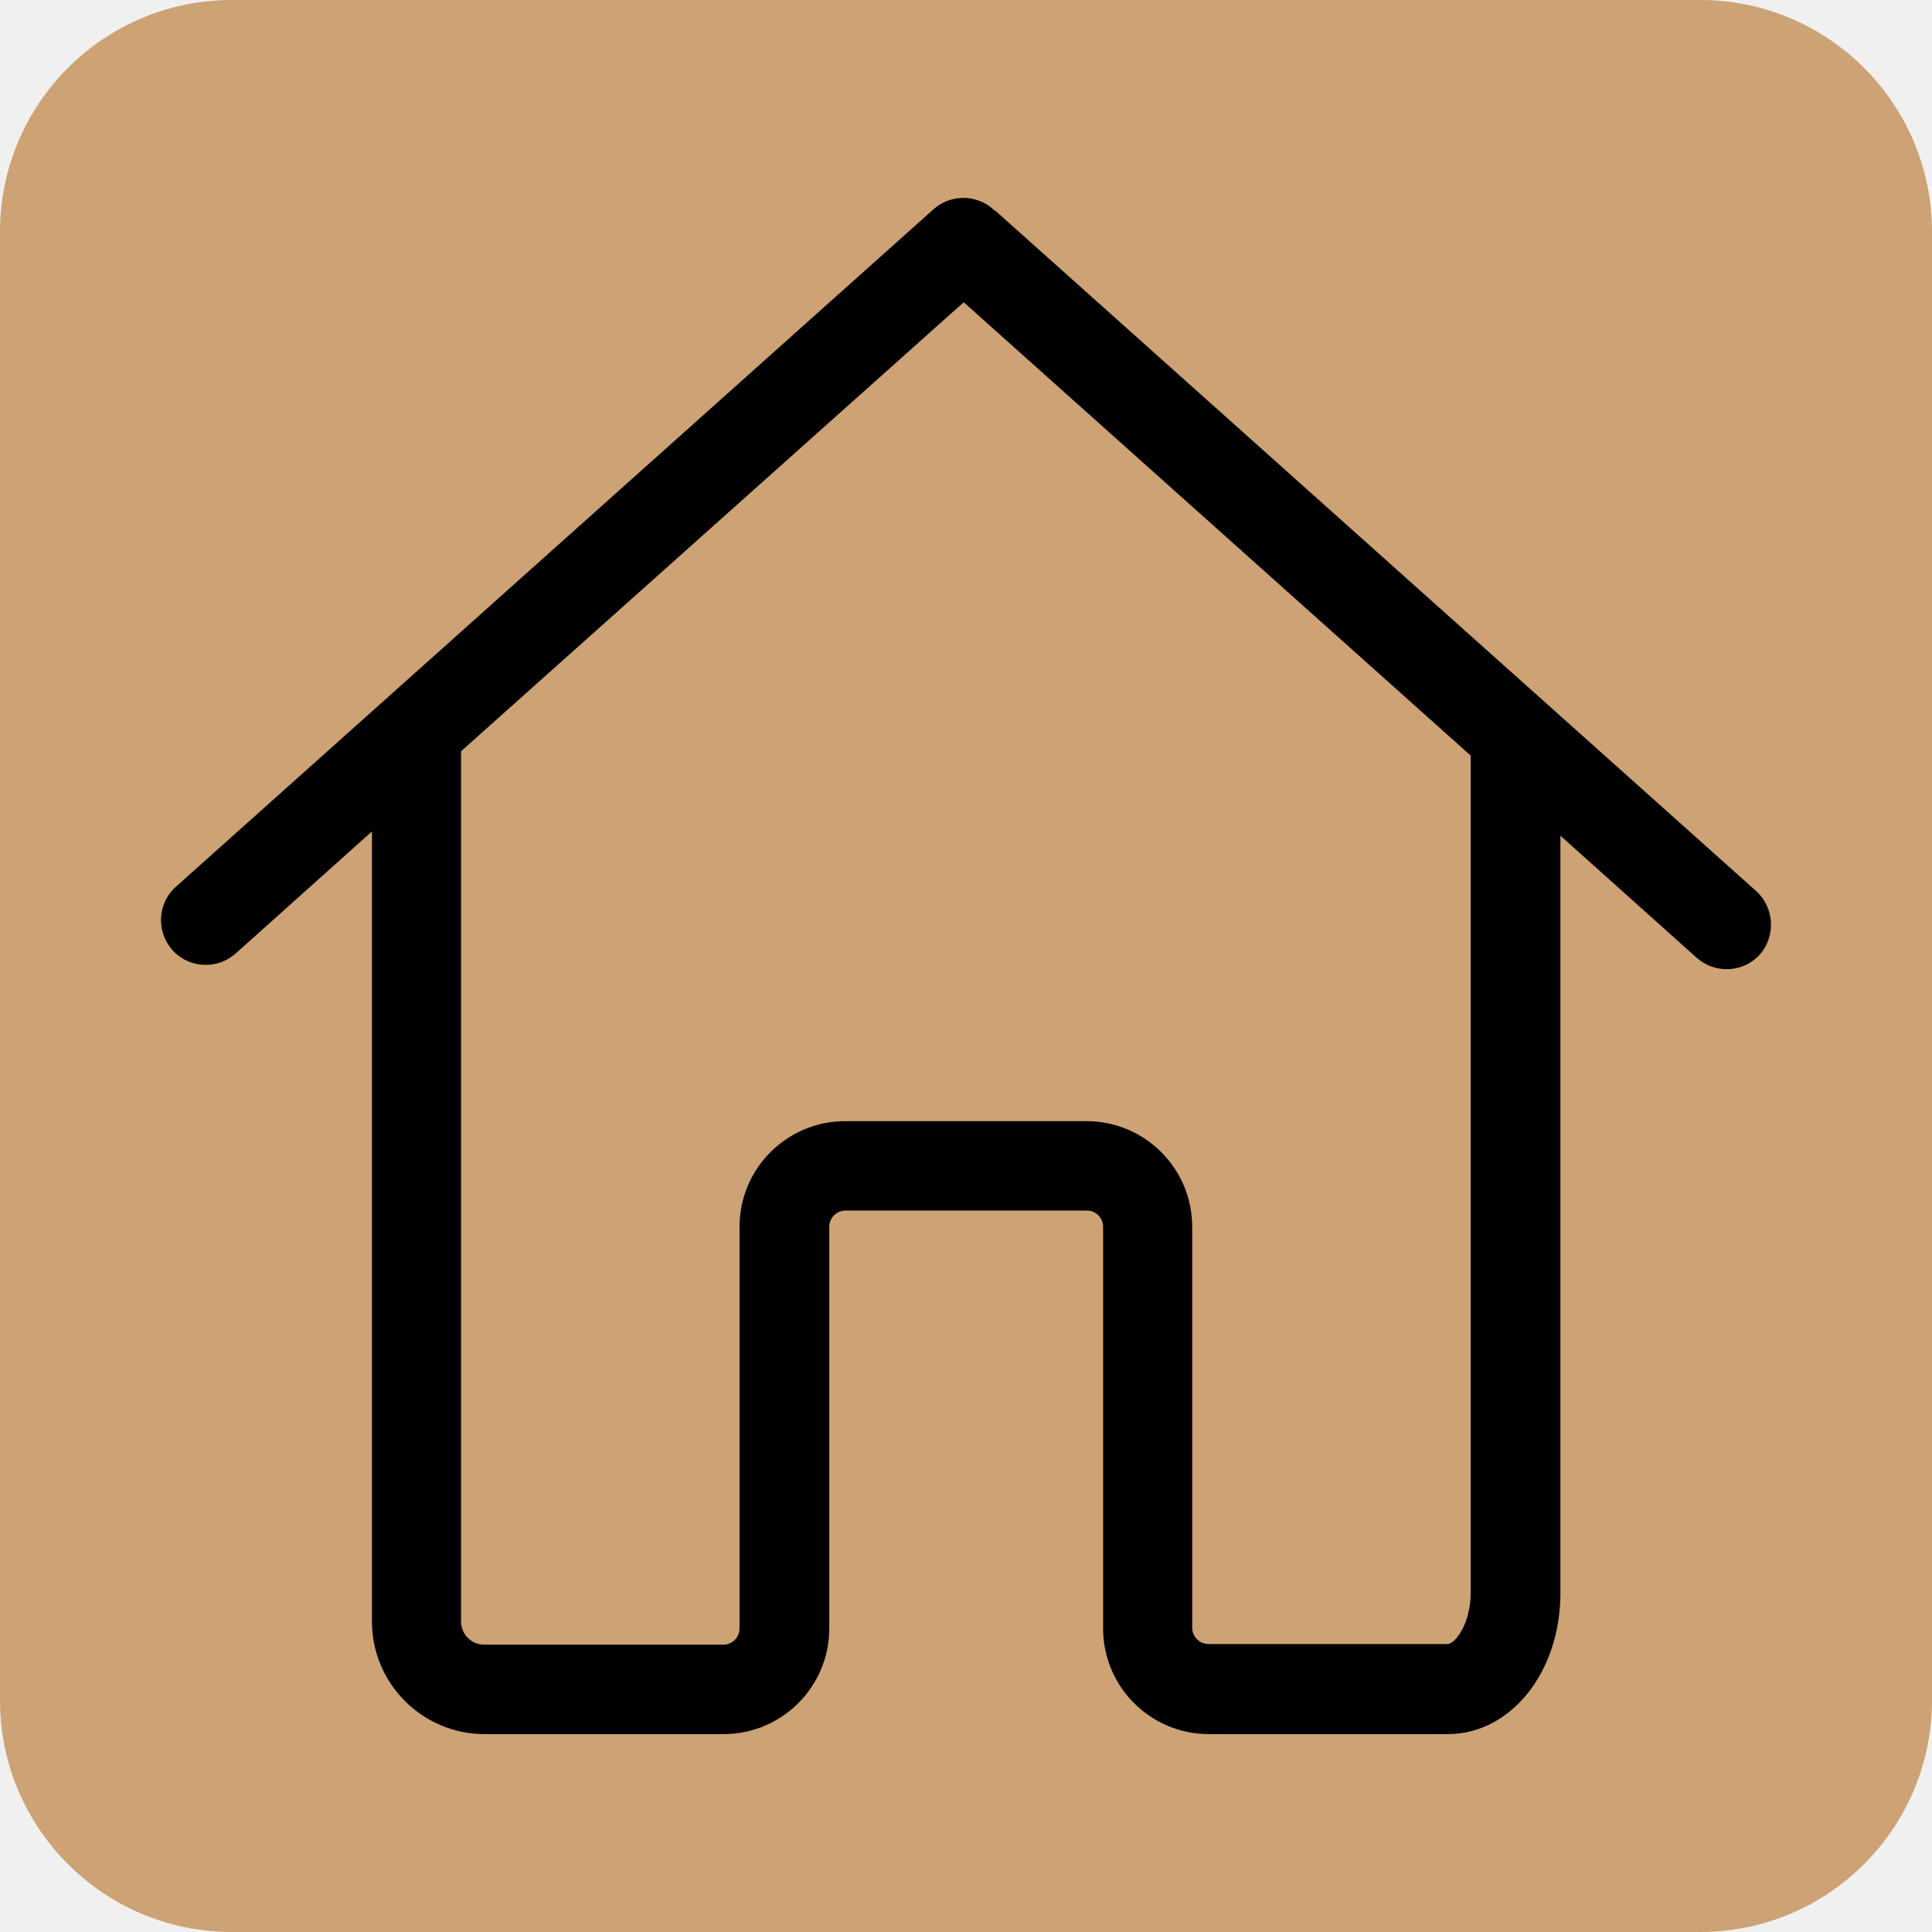
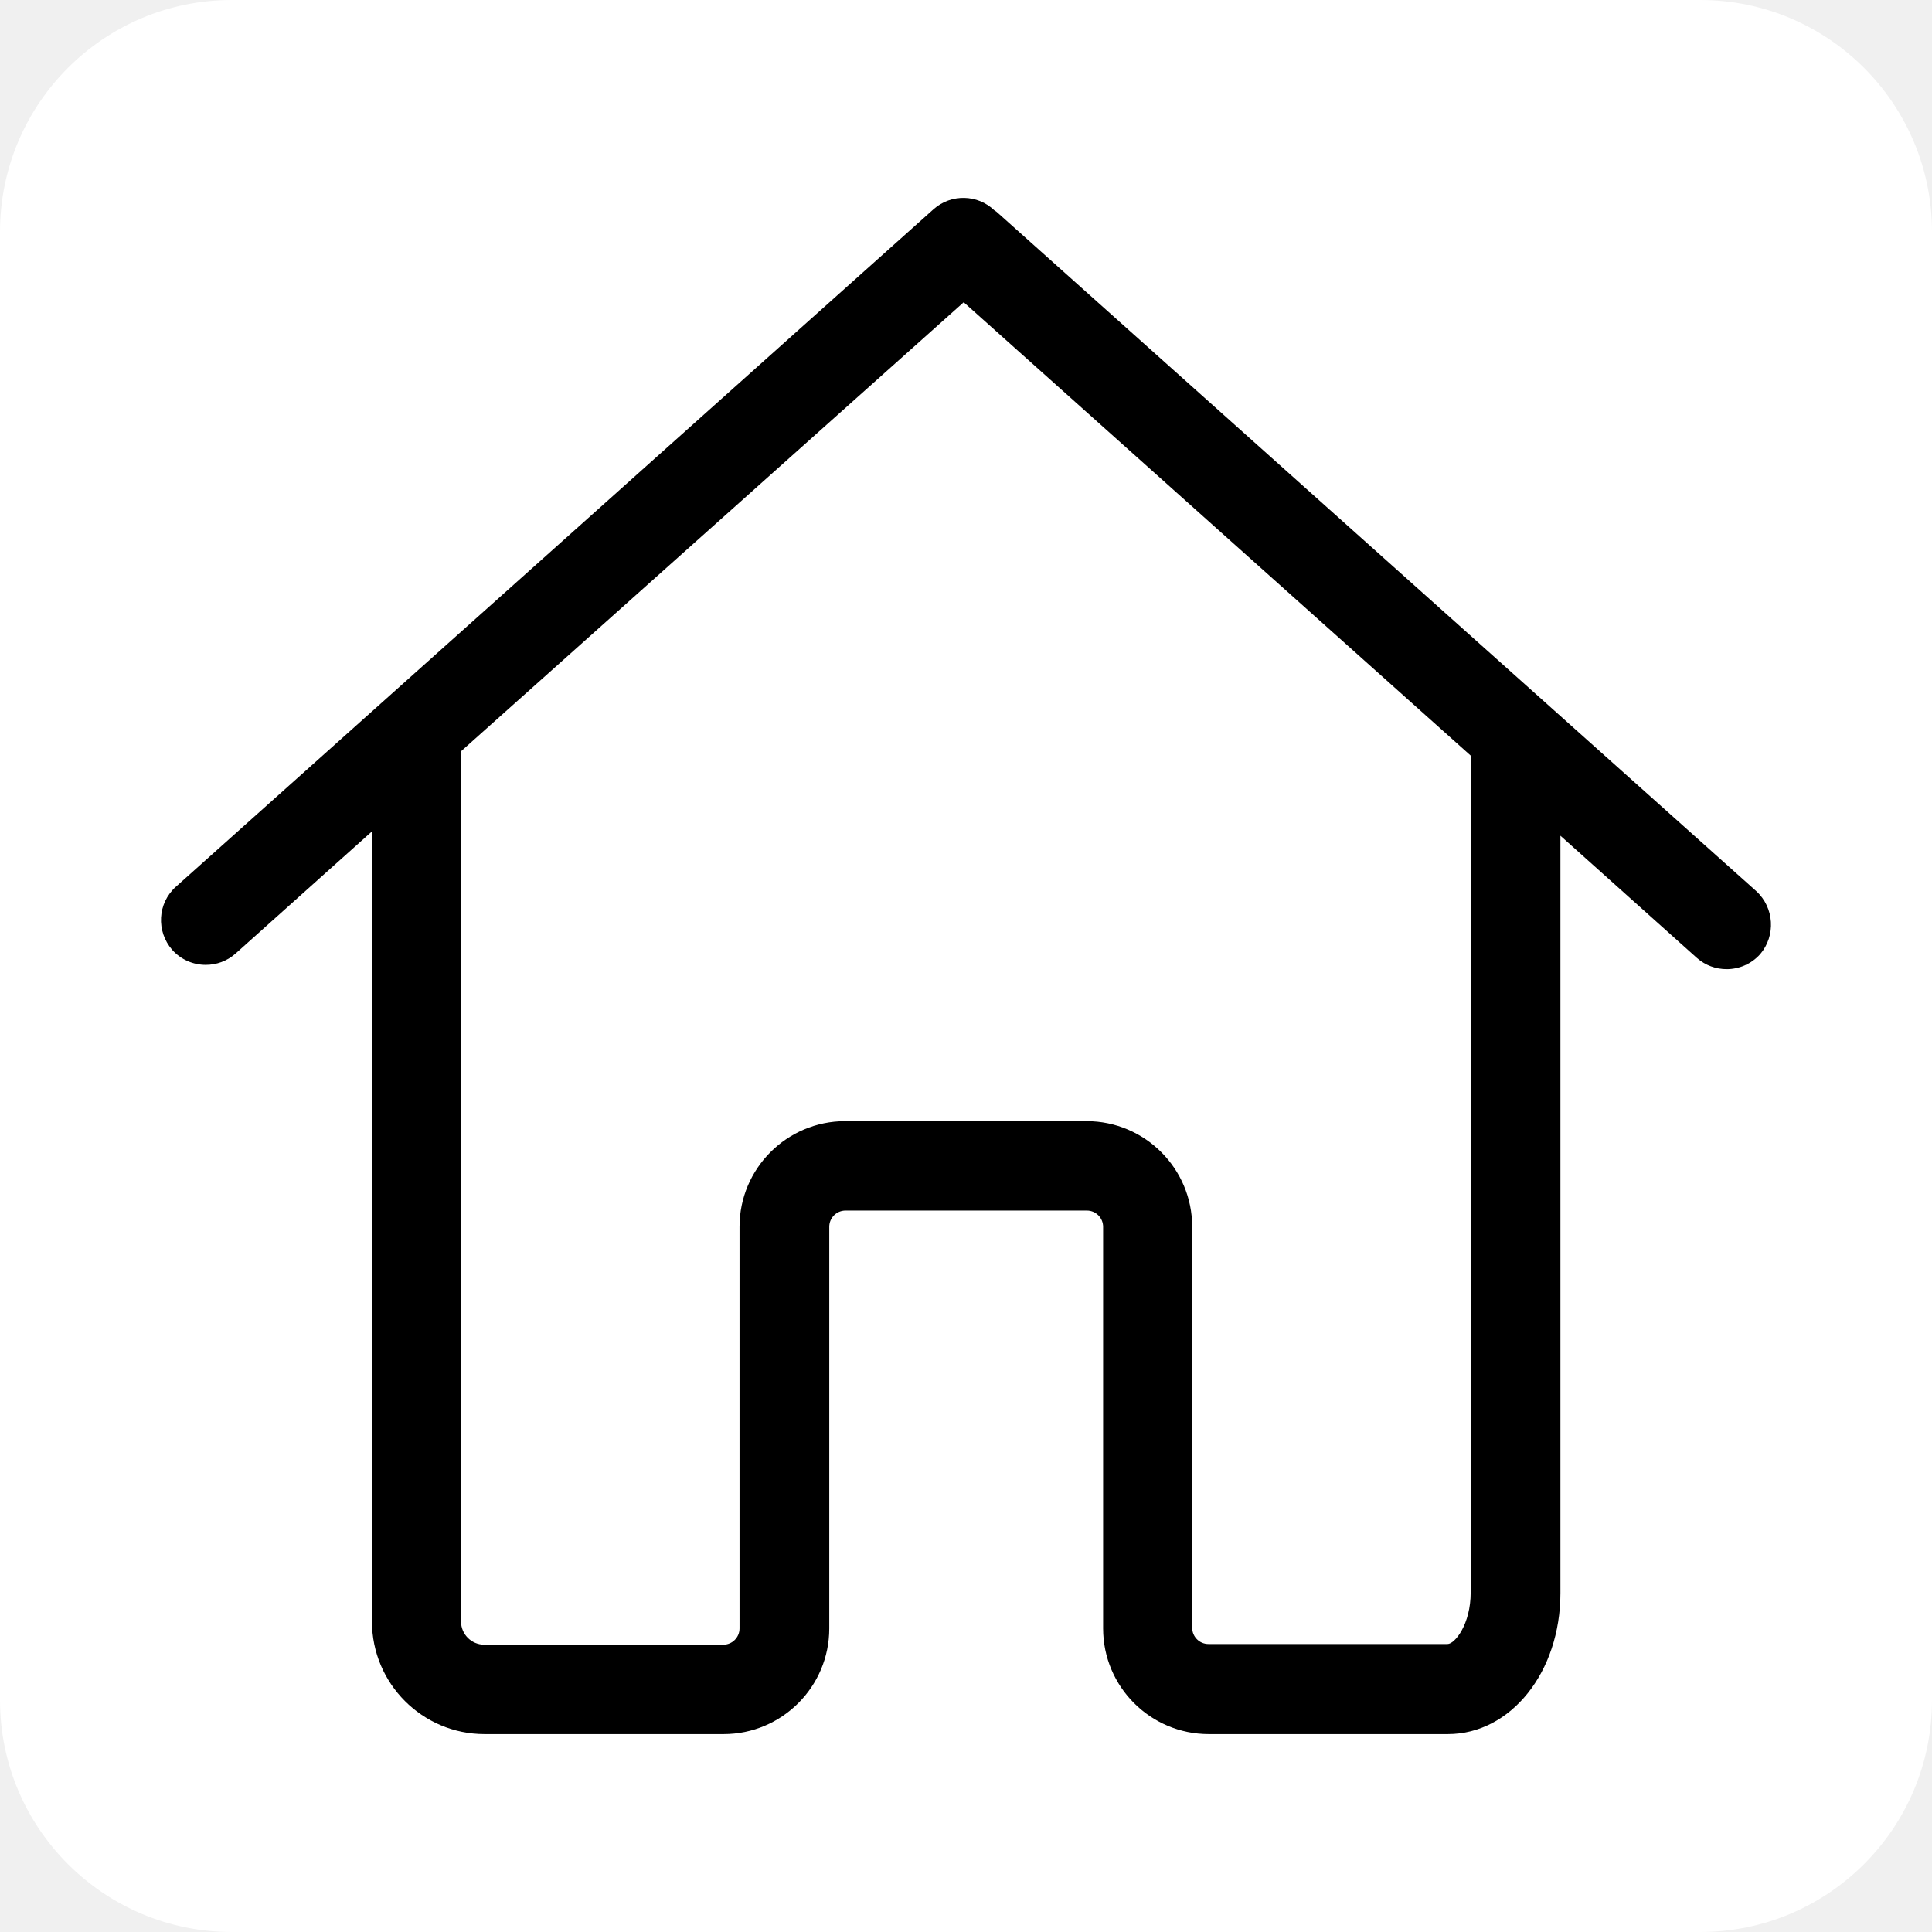
<svg xmlns="http://www.w3.org/2000/svg" fill="#000000" height="64px" width="64px" version="1.1" id="Capa_1" viewBox="-48.62 -48.62 583.44 583.44" xml:space="preserve" stroke="#000000" stroke-width="0.005">
  <g id="SVGRepo_bgCarrier" stroke-width="0">
-     <rect x="-48.62" y="-48.62" width="583.44" height="583.44" rx="70.013" fill="#cda274" strokewidth="0" />
+     <rect x="-48.62" y="-48.62" width="583.44" height="583.44" rx="70.013" fill="#fff" strokewidth="0" />
  </g>
  <g id="SVGRepo_tracerCarrier" stroke-linecap="round" stroke-linejoin="round" />
  <g id="SVGRepo_iconCarrier">
    <g>
      <path d="M481.708,220.456l-228.8-204.6c-0.4-0.4-0.8-0.7-1.3-1c-5-4.8-13-5-18.3-0.3l-228.8,204.6c-5.6,5-6,13.5-1.1,19.1 c2.7,3,6.4,4.5,10.1,4.5c3.2,0,6.4-1.1,9-3.4l41.2-36.9v7.2v106.8v124.6c0,18.7,15.2,34,34,34c0.3,0,0.5,0,0.8,0s0.5,0,0.8,0h70.6 c17.6,0,31.9-14.3,31.9-31.9v-121.3c0-2.7,2.2-4.9,4.9-4.9h72.9c2.7,0,4.9,2.2,4.9,4.9v121.3c0,17.6,14.3,31.9,31.9,31.9h72.2 c19,0,34-18.7,34-42.6v-111.2v-34v-83.5l41.2,36.9c2.6,2.3,5.8,3.4,9,3.4c3.7,0,7.4-1.5,10.1-4.5 C487.708,233.956,487.208,225.456,481.708,220.456z M395.508,287.156v34v111.1c0,9.7-4.8,15.6-7,15.6h-72.2c-2.7,0-4.9-2.2-4.9-4.9 v-121.1c0-17.6-14.3-31.9-31.9-31.9h-72.9c-17.6,0-31.9,14.3-31.9,31.9v121.3c0,2.7-2.2,4.9-4.9,4.9h-70.6c-0.3,0-0.5,0-0.8,0 s-0.5,0-0.8,0c-3.8,0-7-3.1-7-7v-124.7v-106.8v-31.3l151.8-135.6l153.1,136.9L395.508,287.156L395.508,287.156z" />
    </g>
  </g>
</svg>
